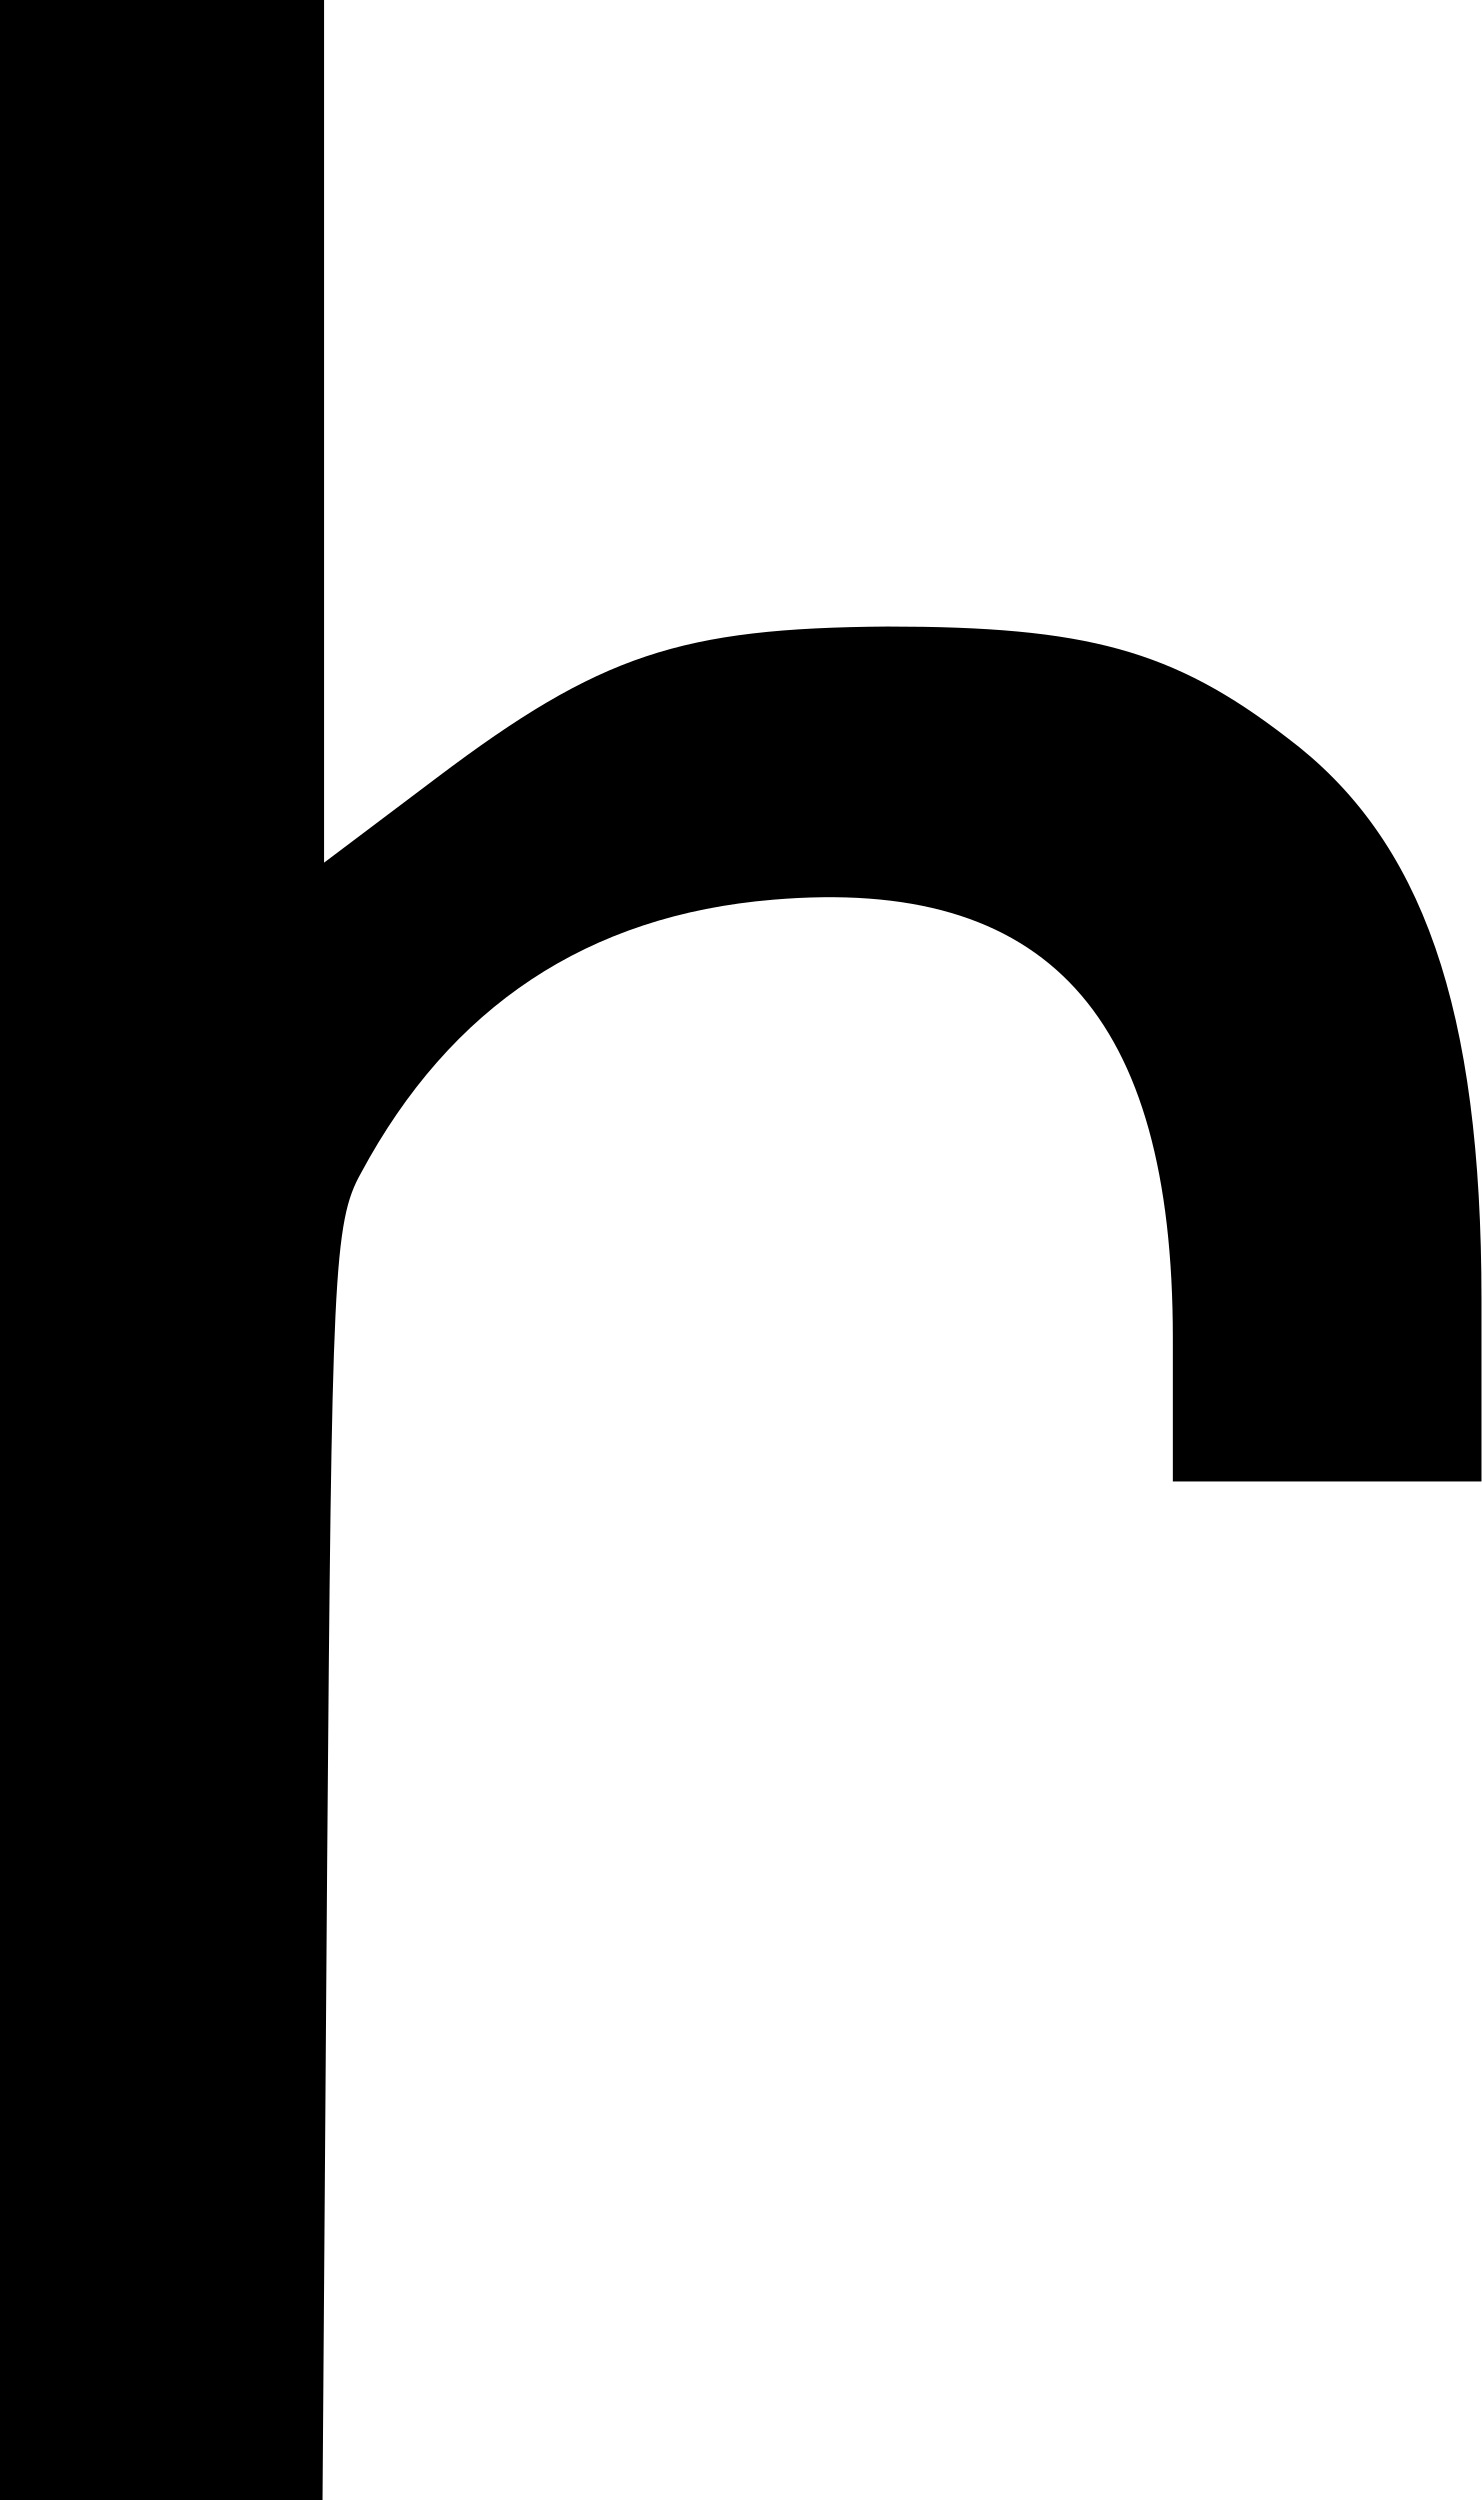
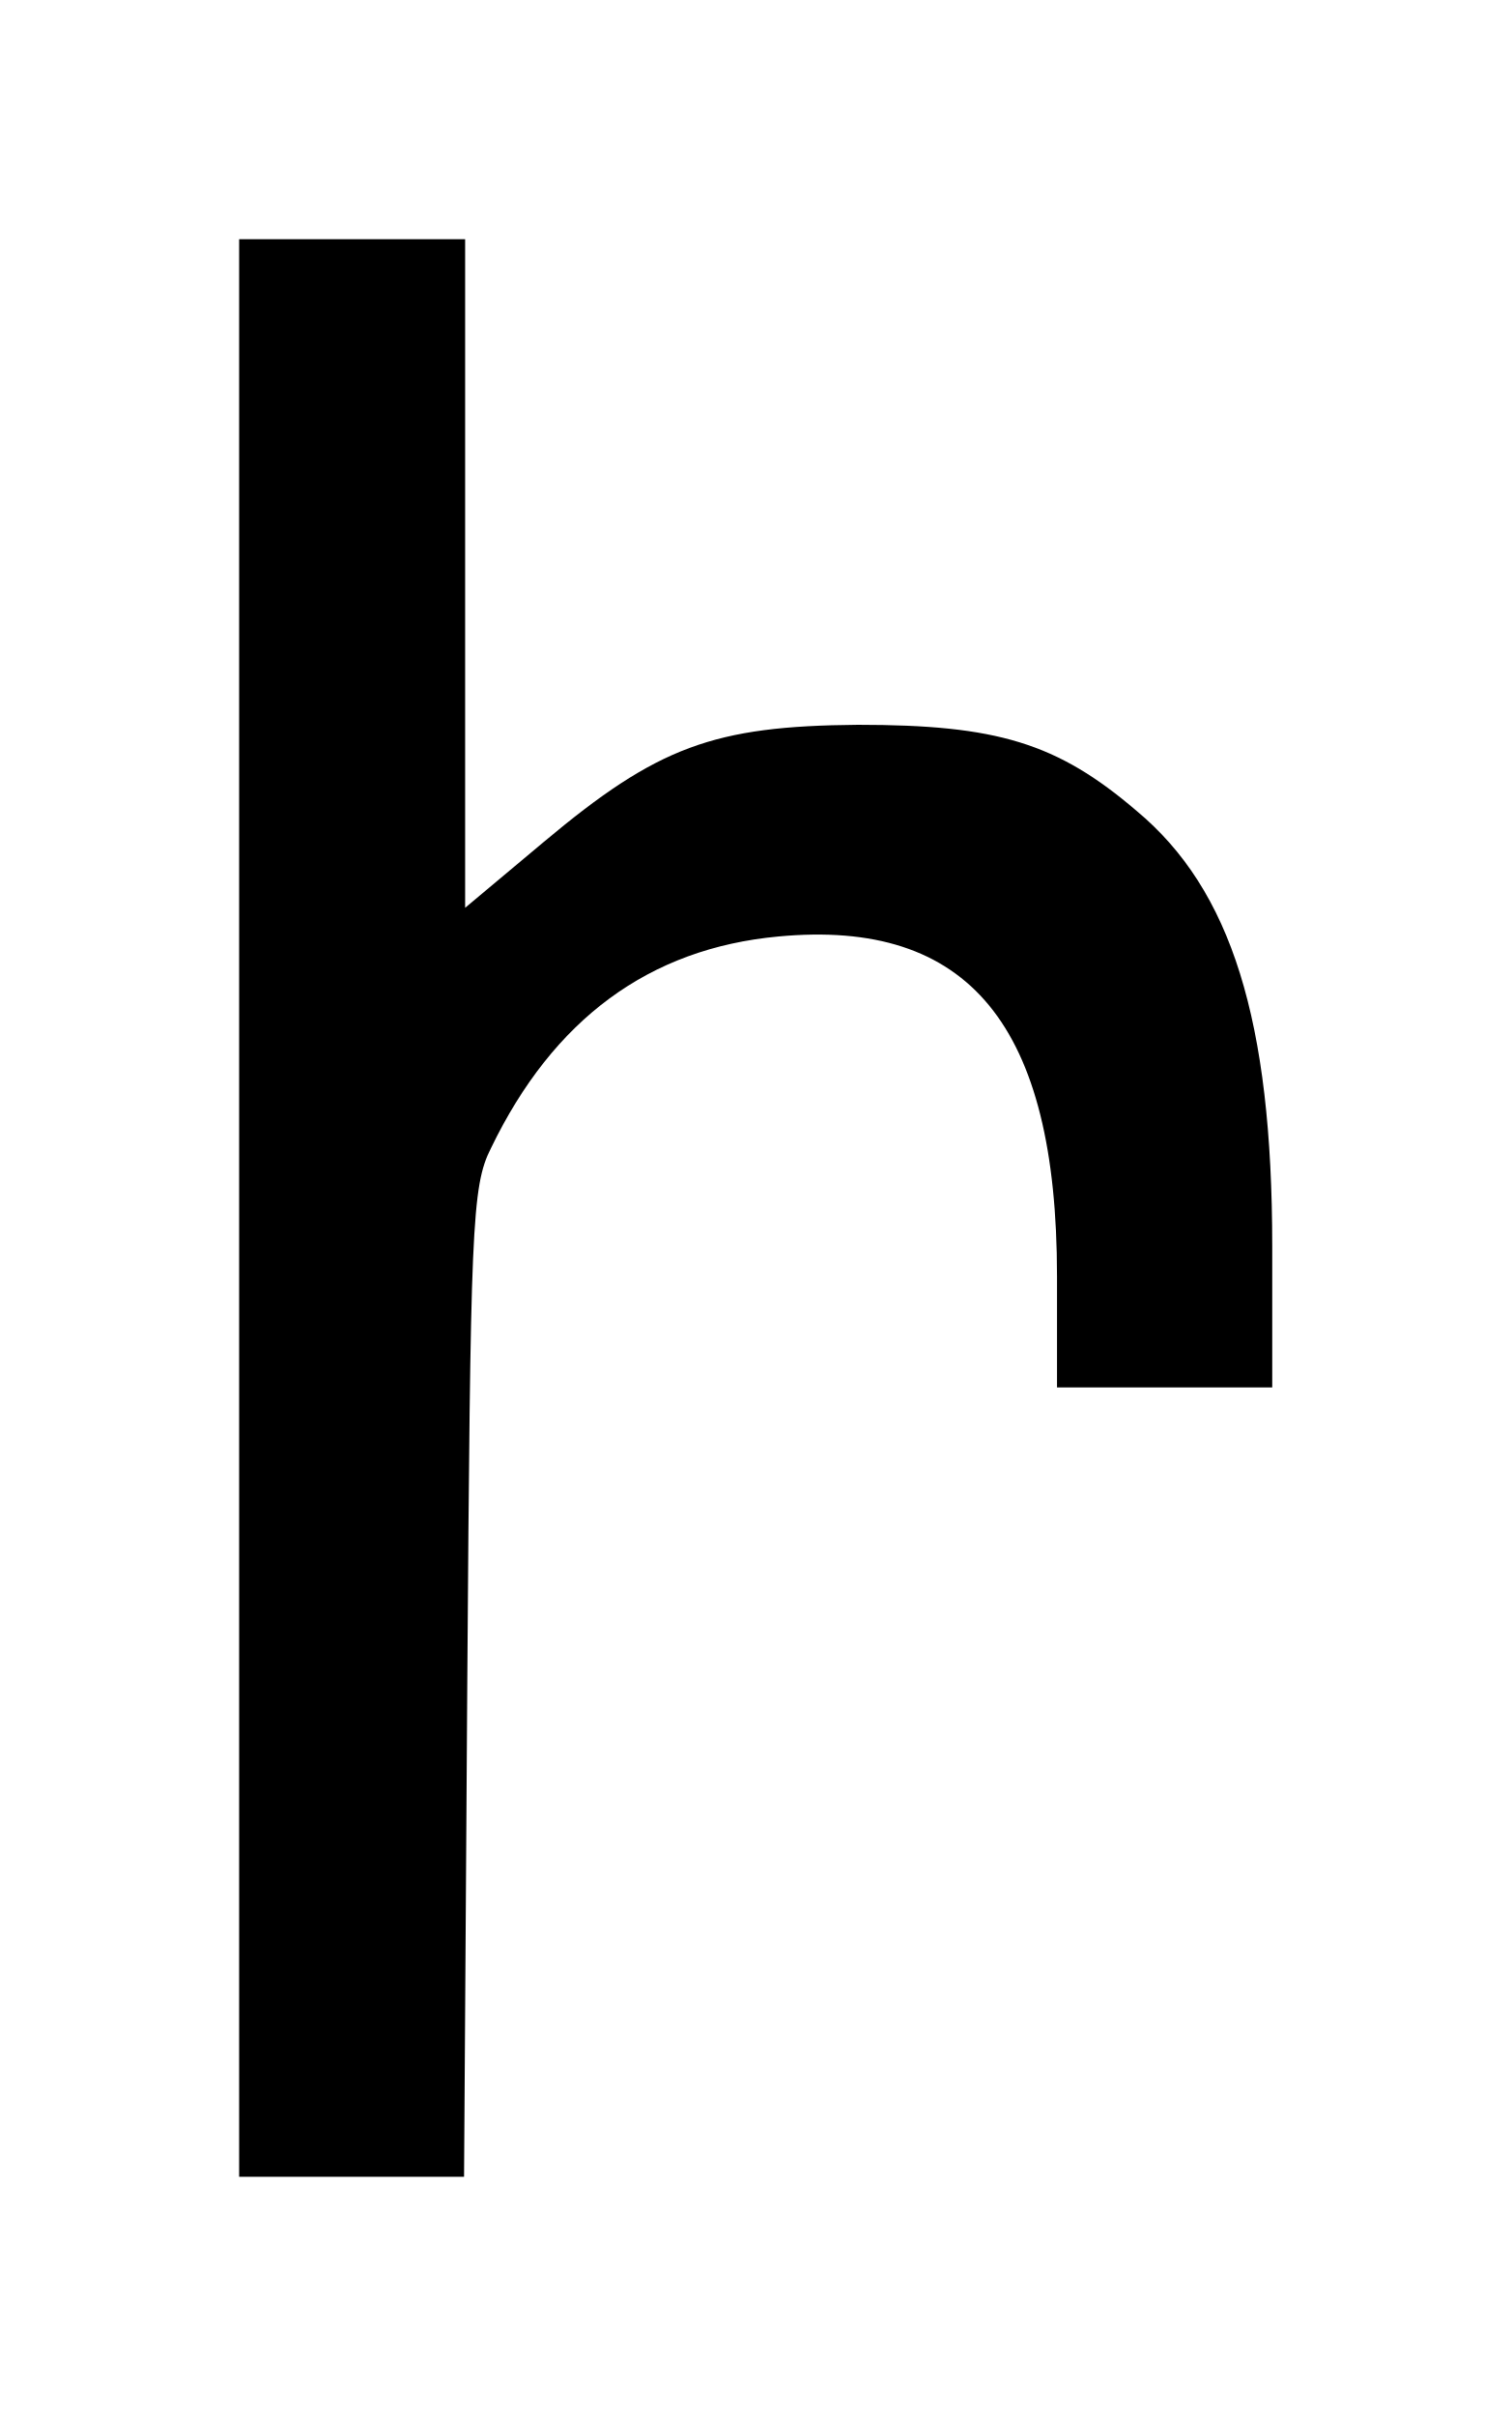
- <svg xmlns="http://www.w3.org/2000/svg" role="img" aria-label="Old Permic bold Anbur vector glyph" version="1.0" width="96pt" height="162pt" viewBox="0 0 96 162" preserveAspectRatio="xMidYMid meet">
-   <g transform="translate(-20,182) scale(0.1,-0.1)" fill="#000000" stroke="none">
+ <svg xmlns="http://www.w3.org/2000/svg" role="img" aria-label="Old Permic bold Anbur vector glyph" version="1.0" width="126.4" height="202" viewBox="8 -20 126.4 202" preserveAspectRatio="xMidYMid meet">
+   <g transform="translate(10,182) scale(0.09,-0.1)" fill="#000000" stroke="none">
    <path d="M200 1010 l0 -810 104 0 105 0 3 413 c3 381 4 415 22 447 58 108 147 167 267 177 177 15 259 -74 259 -284 l0 -93 100 0 100 0 0 118 c0 189 -38 298 -126 364 -74 57 -130 72 -259 72 -134 -1 -186 -18 -292 -98 l-73 -55 0 279 0 280 -105 0 -105 0 0 -810z" />
  </g>
</svg>
